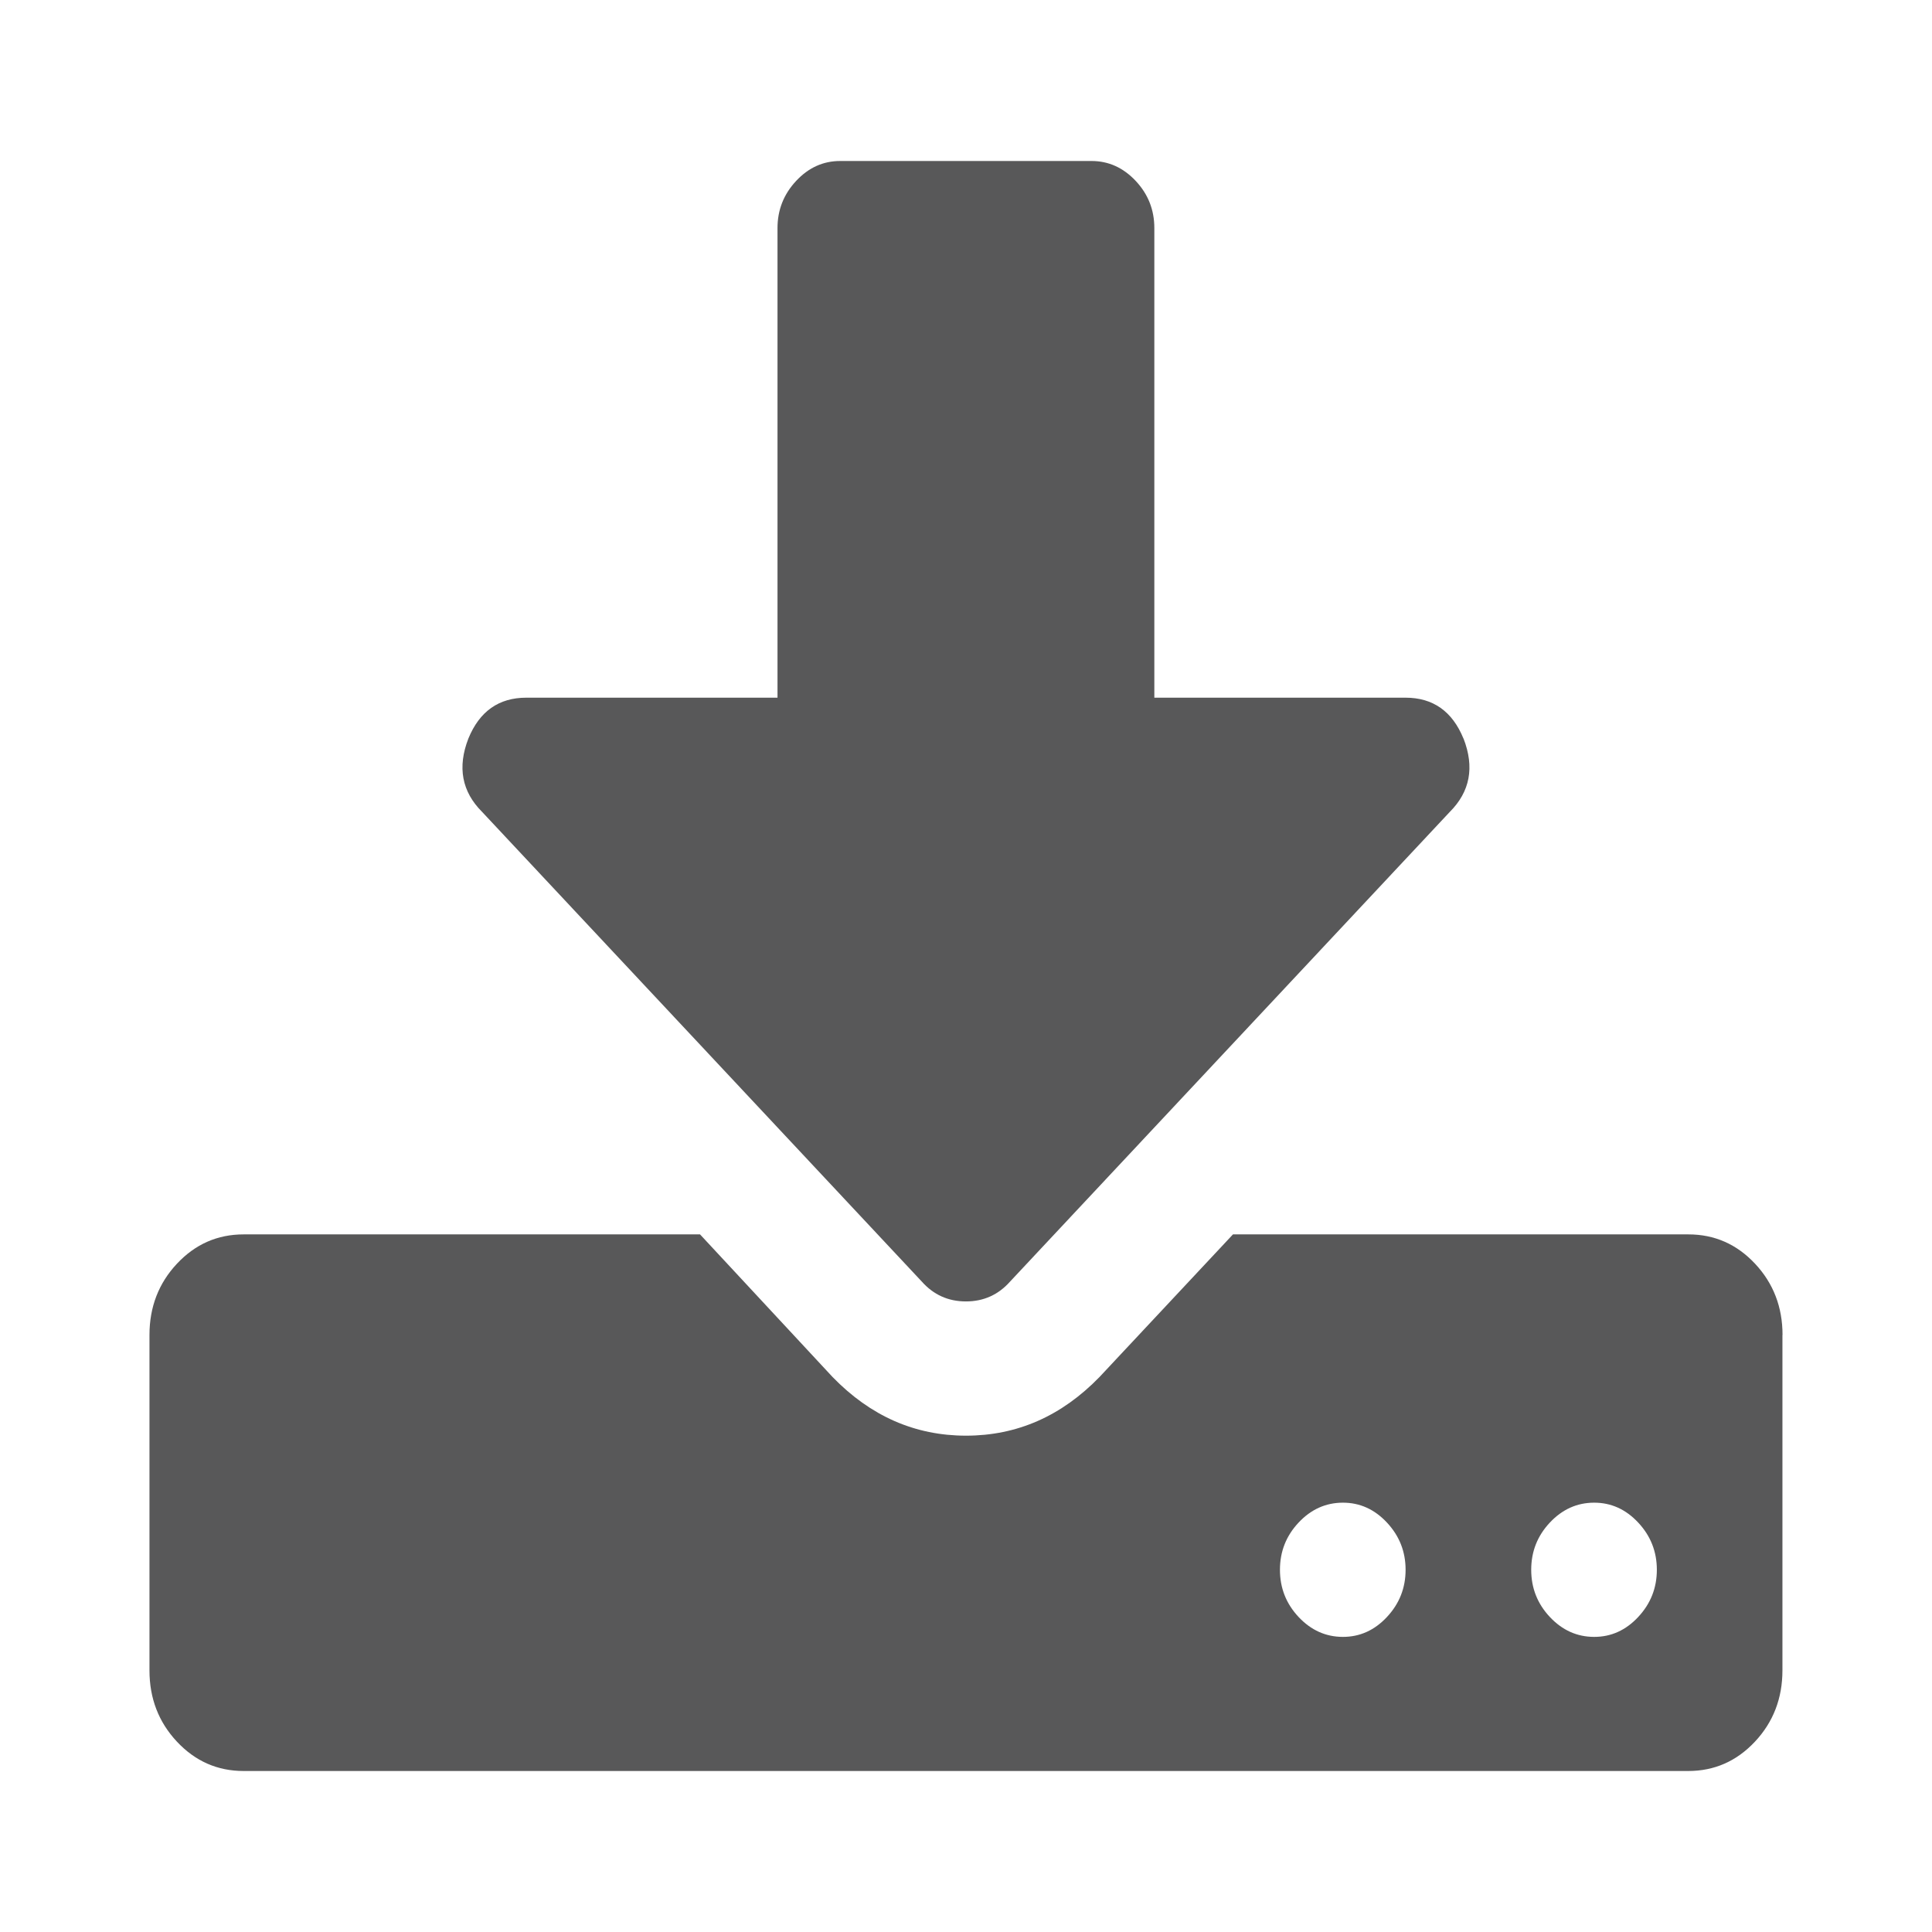
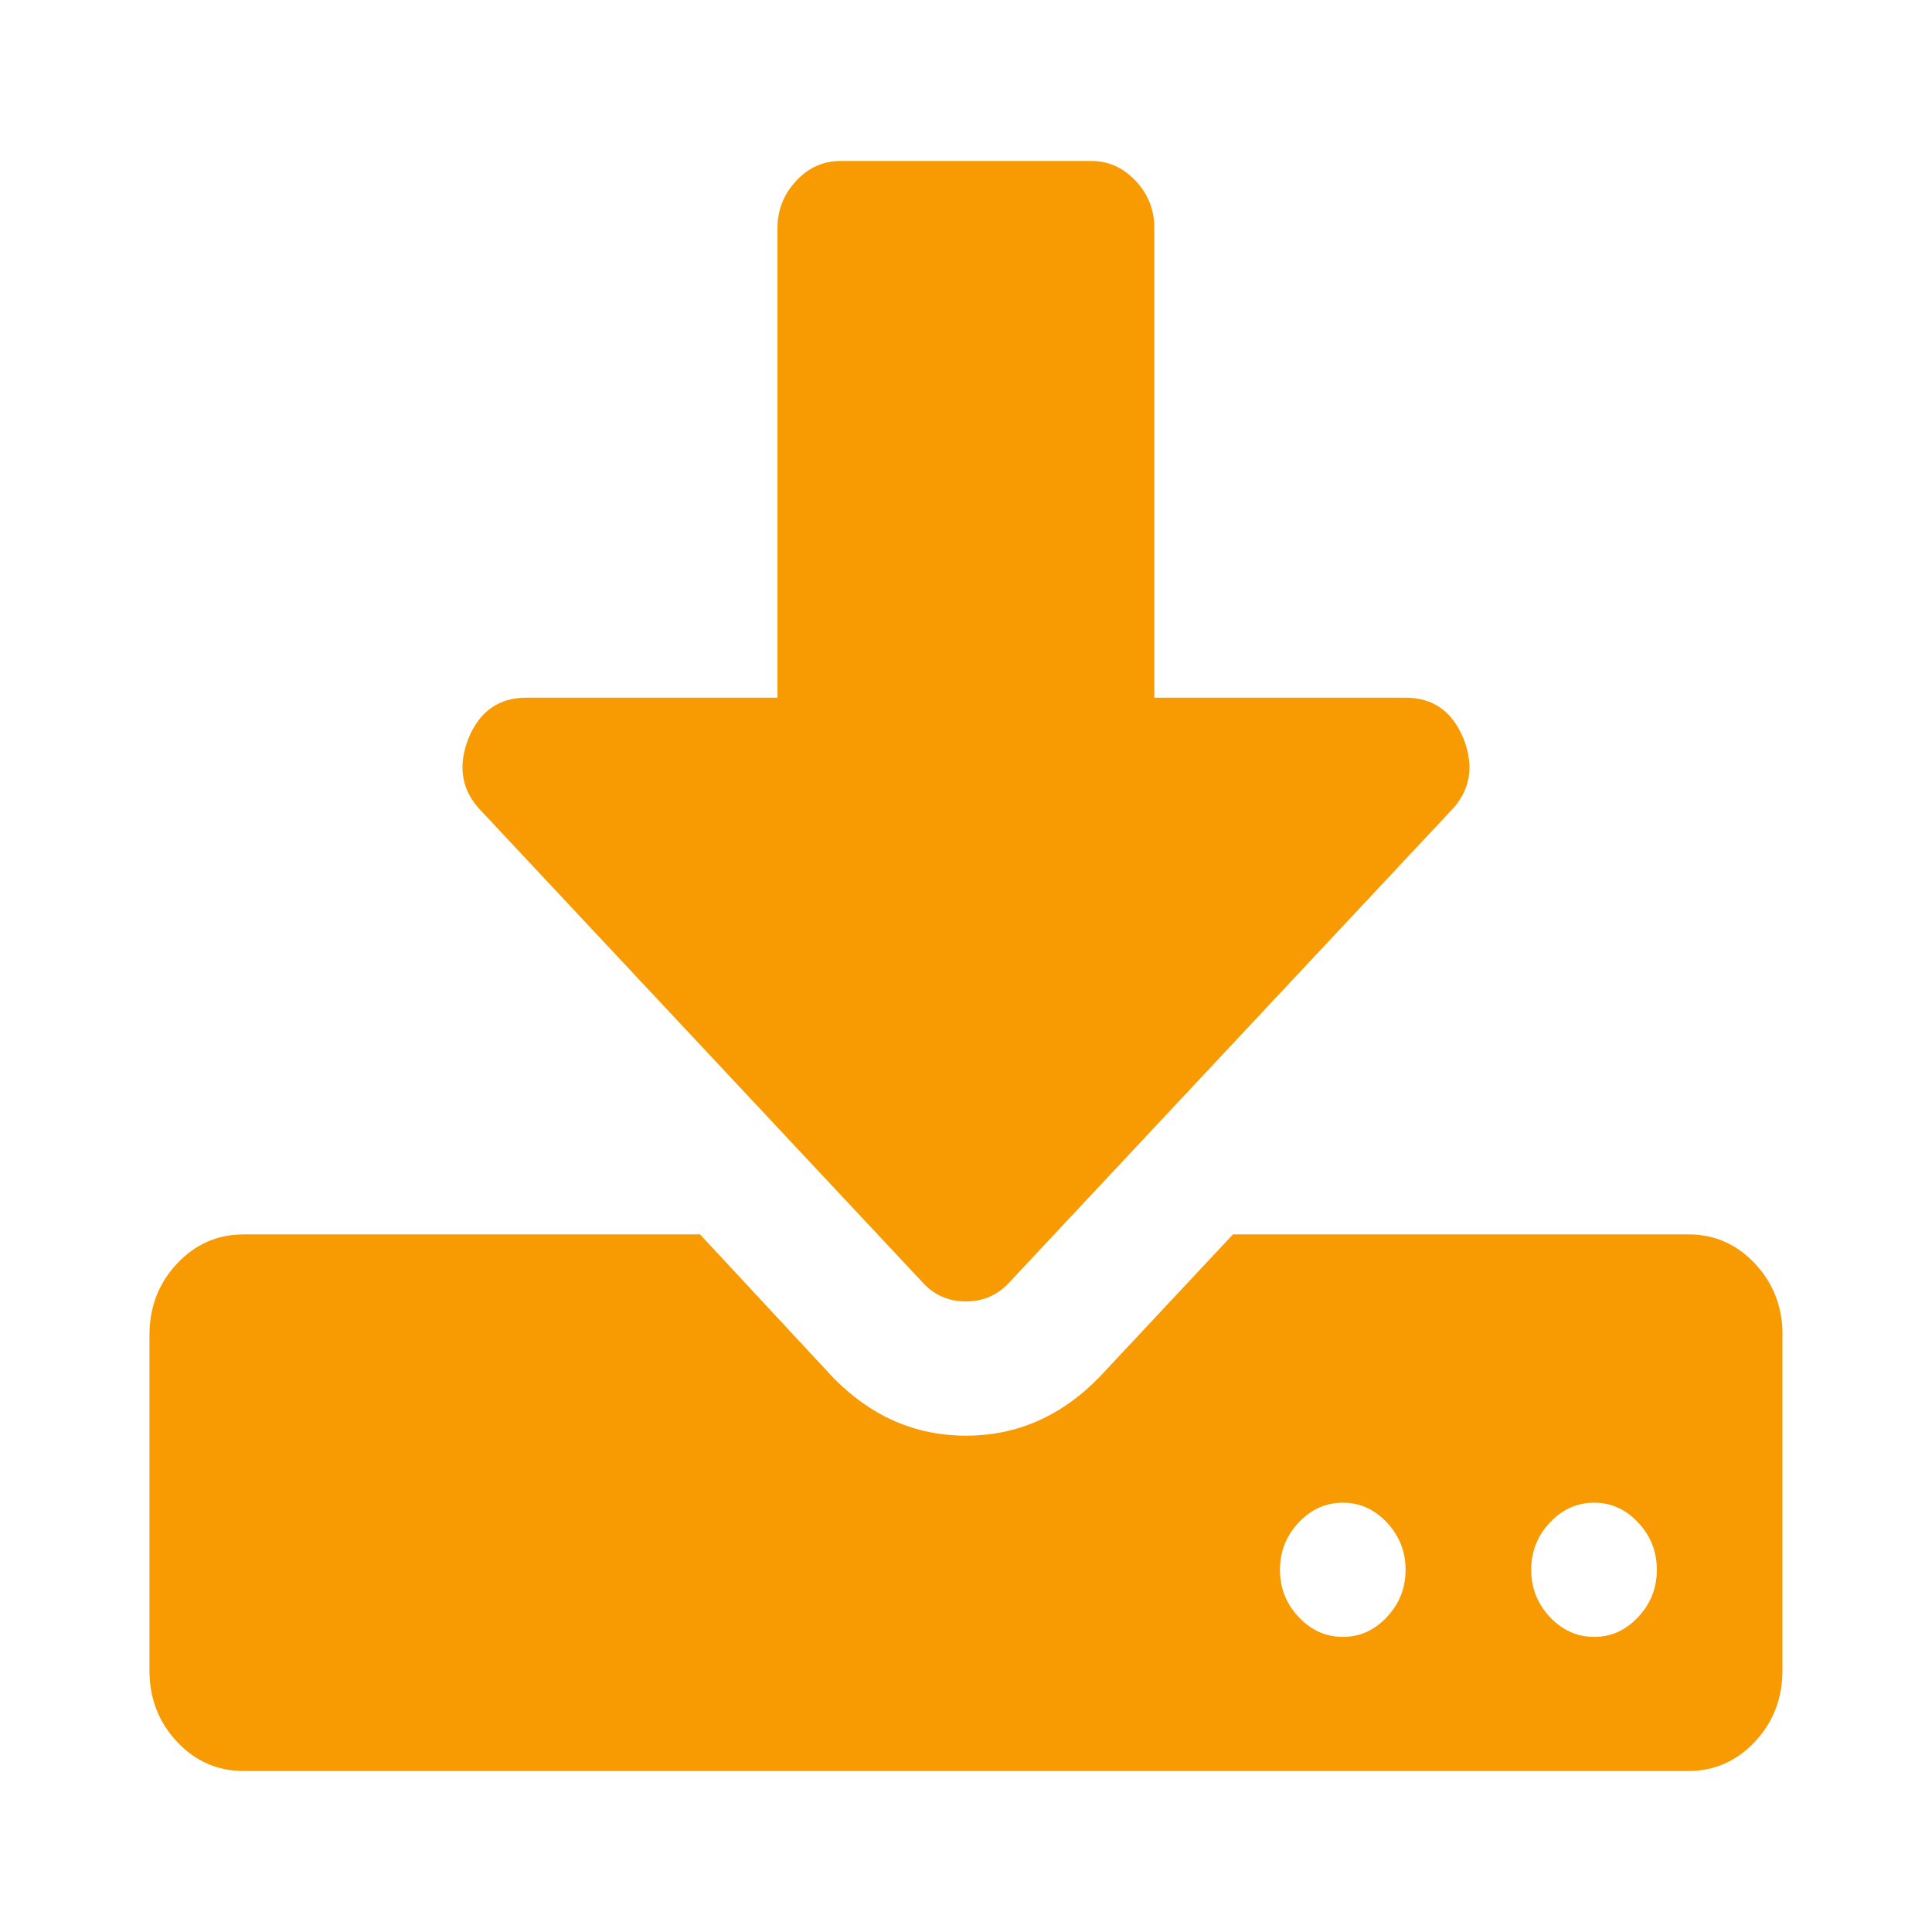
<svg xmlns="http://www.w3.org/2000/svg" version="1.1" width="60" height="60" viewBox="0 0 60 60" id="svg3930">
  <defs id="defs3936" />
-   <path d="m 43.652,48.751 q 0,-0.846 -0.579,-1.466 -0.579,-0.62 -1.372,-0.618 -0.794,0.002 -1.372,0.618 -0.579,0.616 -0.579,1.466 0,0.849 0.579,1.466 0.579,0.616 1.372,0.618 0.794,0.002 1.372,-0.618 0.579,-0.62 0.579,-1.466 z m 7.803,0 q 0,-0.846 -0.579,-1.466 -0.579,-0.62 -1.372,-0.618 -0.794,0.002 -1.372,0.618 -0.579,0.616 -0.579,1.466 0,0.849 0.579,1.466 0.579,0.616 1.372,0.618 0.794,0.002 1.372,-0.618 0.579,-0.62 0.579,-1.466 z m 3.9,-7.292 v 10.416 q 0,1.302 -0.853,2.213 Q 53.648,55 52.429,55 H 7.567 q -1.219,0 -2.072,-0.911 -0.853,-0.911 -0.853,-2.213 V 41.459 q 0,-1.302 0.853,-2.213 0.853,-0.911 2.072,-0.911 H 21.74 l 4.115,4.428 q 1.768,1.823 4.146,1.823 2.377,0 4.146,-1.823 L 38.291,38.335 h 14.142 q 1.219,0 2.072,0.911 0.853,0.911 0.853,2.213 z m -9.904,-18.523 q 0.519,1.334 -0.427,2.279 l -13.654,14.584 q -0.548,0.618 -1.372,0.618 -0.824,0 -1.372,-0.618 L 14.973,25.215 q -0.946,-0.944 -0.427,-2.279 0.519,-1.269 1.799,-1.269 h 7.801 V 7.084 q 0,-0.846 0.579,-1.466 0.579,-0.62 1.372,-0.618 h 7.801 q 0.792,0 1.372,0.618 0.58,0.618 0.579,1.466 V 21.667 h 7.801 q 1.28,0 1.799,1.269 z" id="path3932" style="fill:#585859;fill-opacity:1" />
+   <path d="m 43.652,48.751 q 0,-0.846 -0.579,-1.466 -0.579,-0.62 -1.372,-0.618 -0.794,0.002 -1.372,0.618 -0.579,0.616 -0.579,1.466 0,0.849 0.579,1.466 0.579,0.616 1.372,0.618 0.794,0.002 1.372,-0.618 0.579,-0.62 0.579,-1.466 z m 7.803,0 q 0,-0.846 -0.579,-1.466 -0.579,-0.62 -1.372,-0.618 -0.794,0.002 -1.372,0.618 -0.579,0.616 -0.579,1.466 0,0.849 0.579,1.466 0.579,0.616 1.372,0.618 0.794,0.002 1.372,-0.618 0.579,-0.62 0.579,-1.466 z m 3.9,-7.292 v 10.416 q 0,1.302 -0.853,2.213 Q 53.648,55 52.429,55 H 7.567 q -1.219,0 -2.072,-0.911 -0.853,-0.911 -0.853,-2.213 V 41.459 q 0,-1.302 0.853,-2.213 0.853,-0.911 2.072,-0.911 H 21.74 l 4.115,4.428 q 1.768,1.823 4.146,1.823 2.377,0 4.146,-1.823 L 38.291,38.335 h 14.142 q 1.219,0 2.072,0.911 0.853,0.911 0.853,2.213 z m -9.904,-18.523 q 0.519,1.334 -0.427,2.279 l -13.654,14.584 q -0.548,0.618 -1.372,0.618 -0.824,0 -1.372,-0.618 L 14.973,25.215 q -0.946,-0.944 -0.427,-2.279 0.519,-1.269 1.799,-1.269 h 7.801 V 7.084 q 0,-0.846 0.579,-1.466 0.579,-0.62 1.372,-0.618 h 7.801 q 0.792,0 1.372,0.618 0.58,0.618 0.579,1.466 V 21.667 h 7.801 q 1.28,0 1.799,1.269 z" id="path3932" style="fill:#f89a01;fill-opacity:1" />
</svg>
